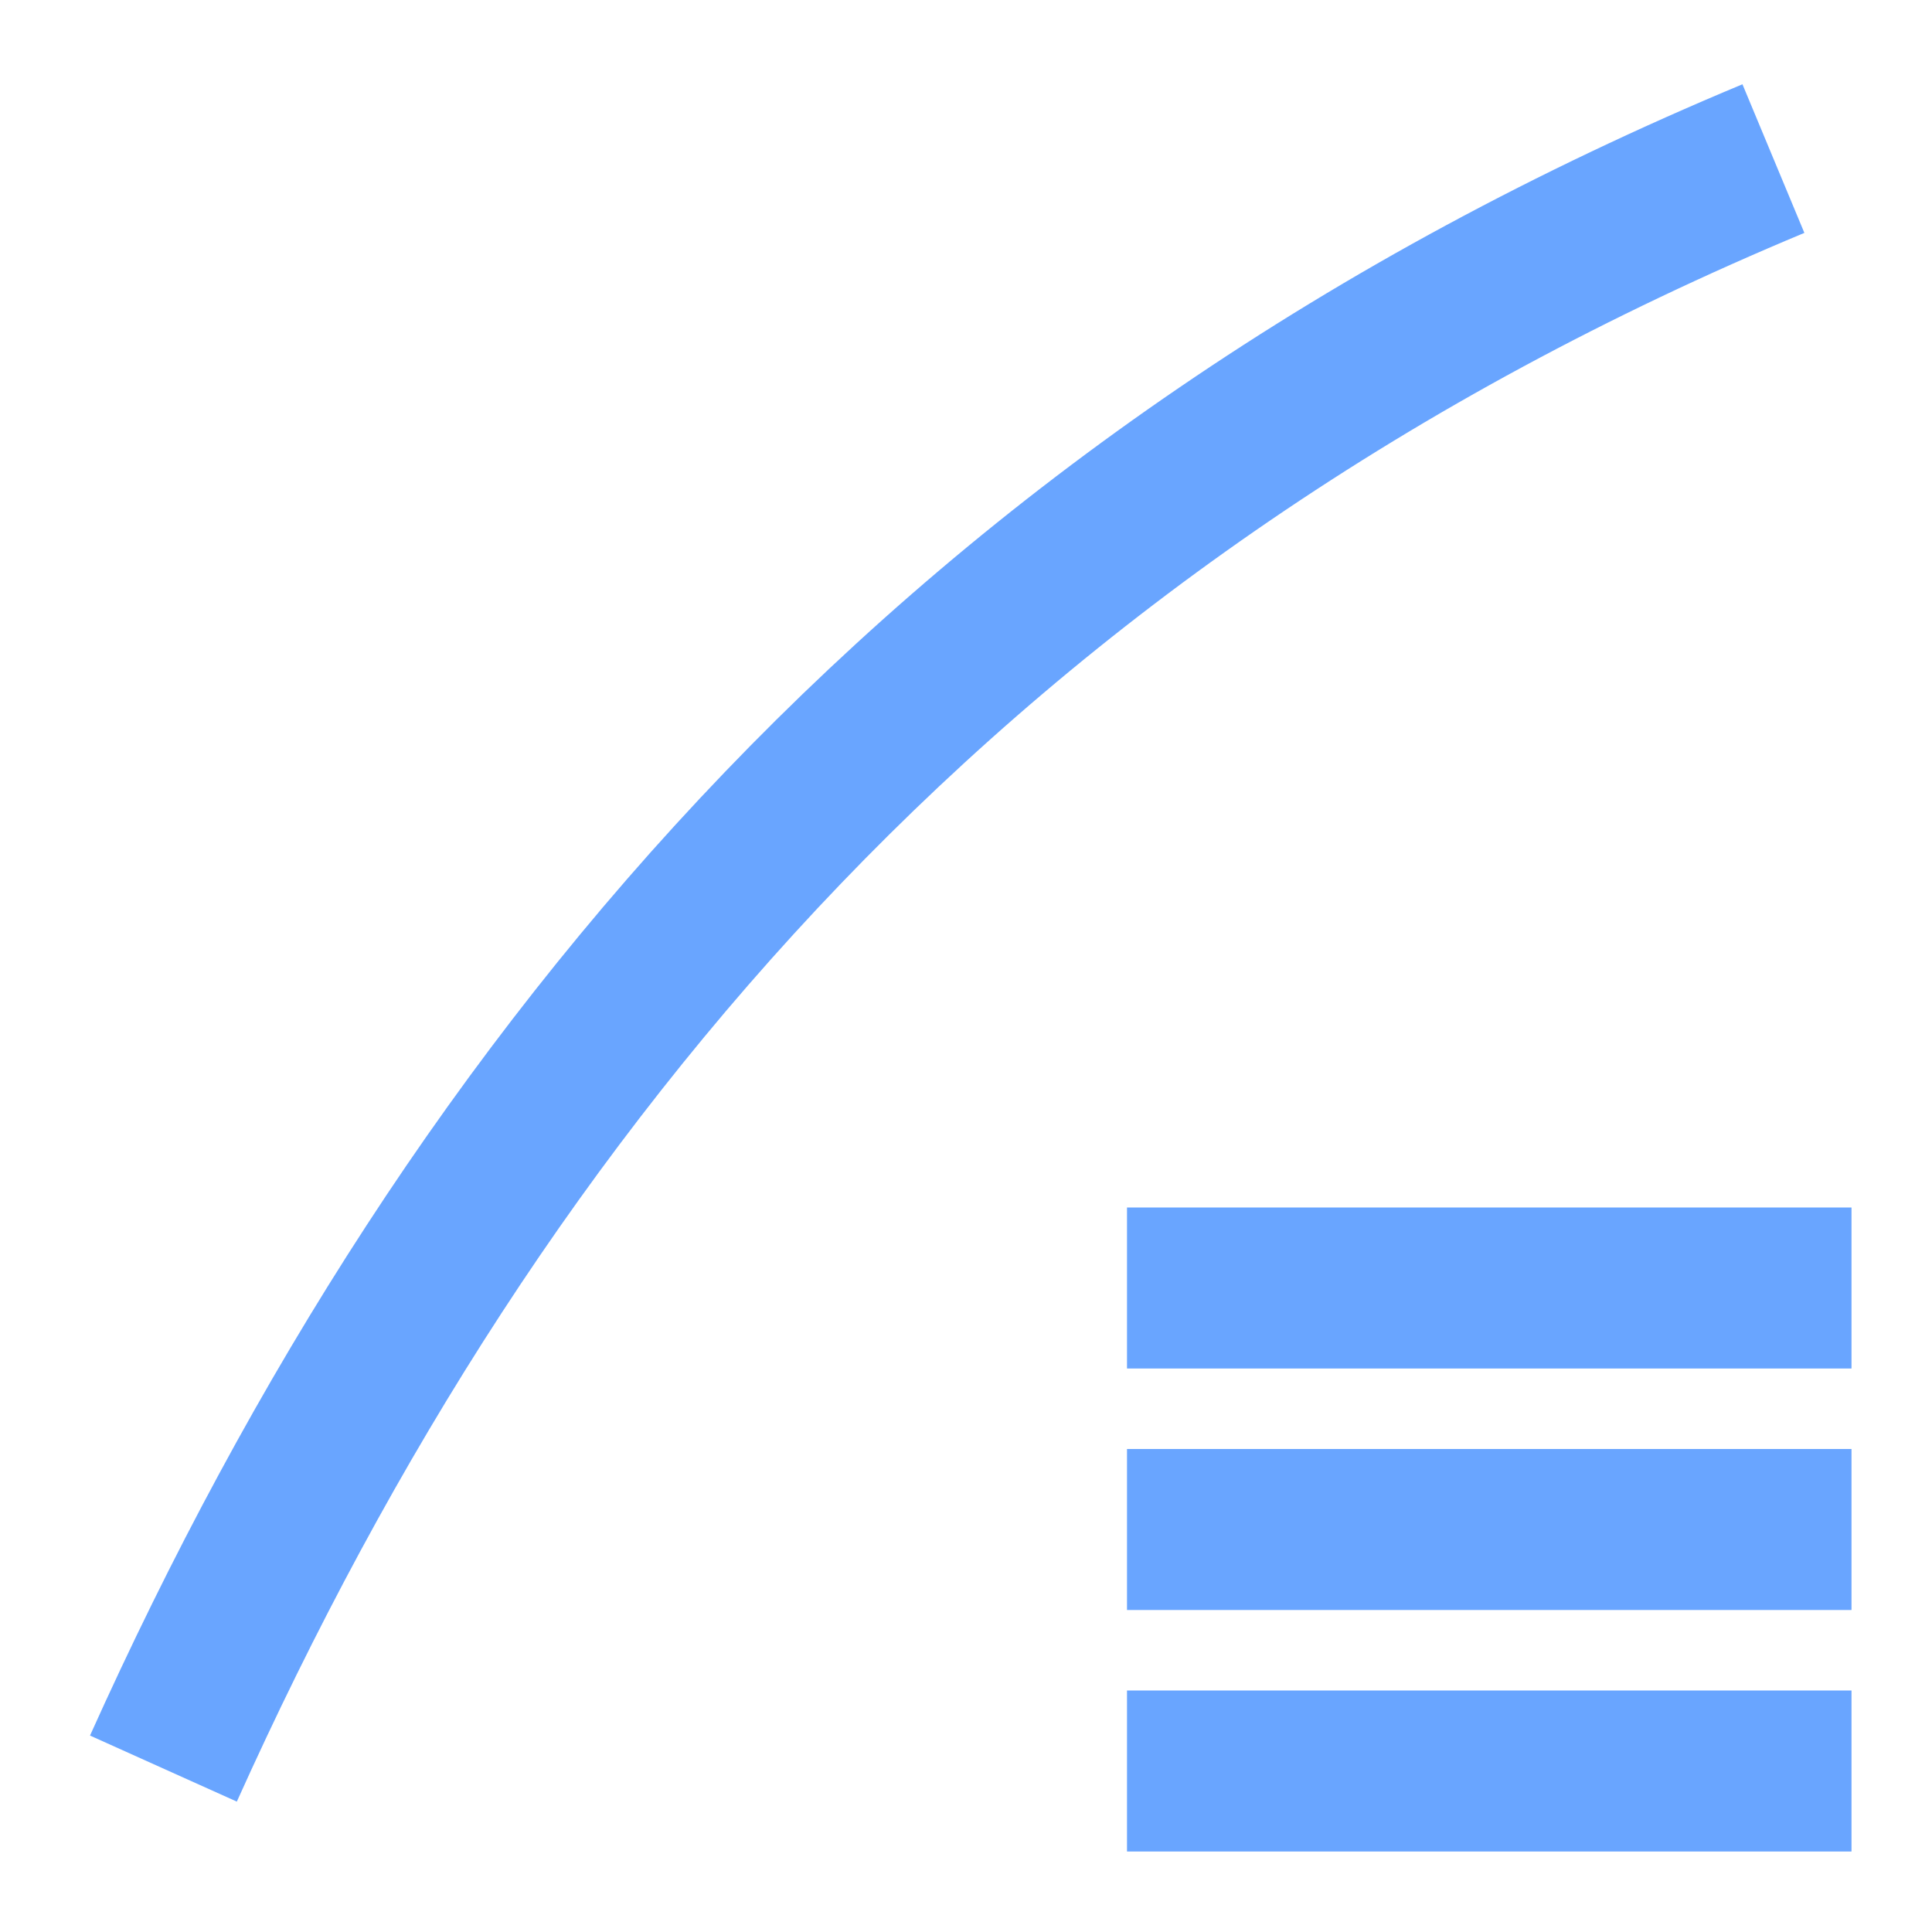
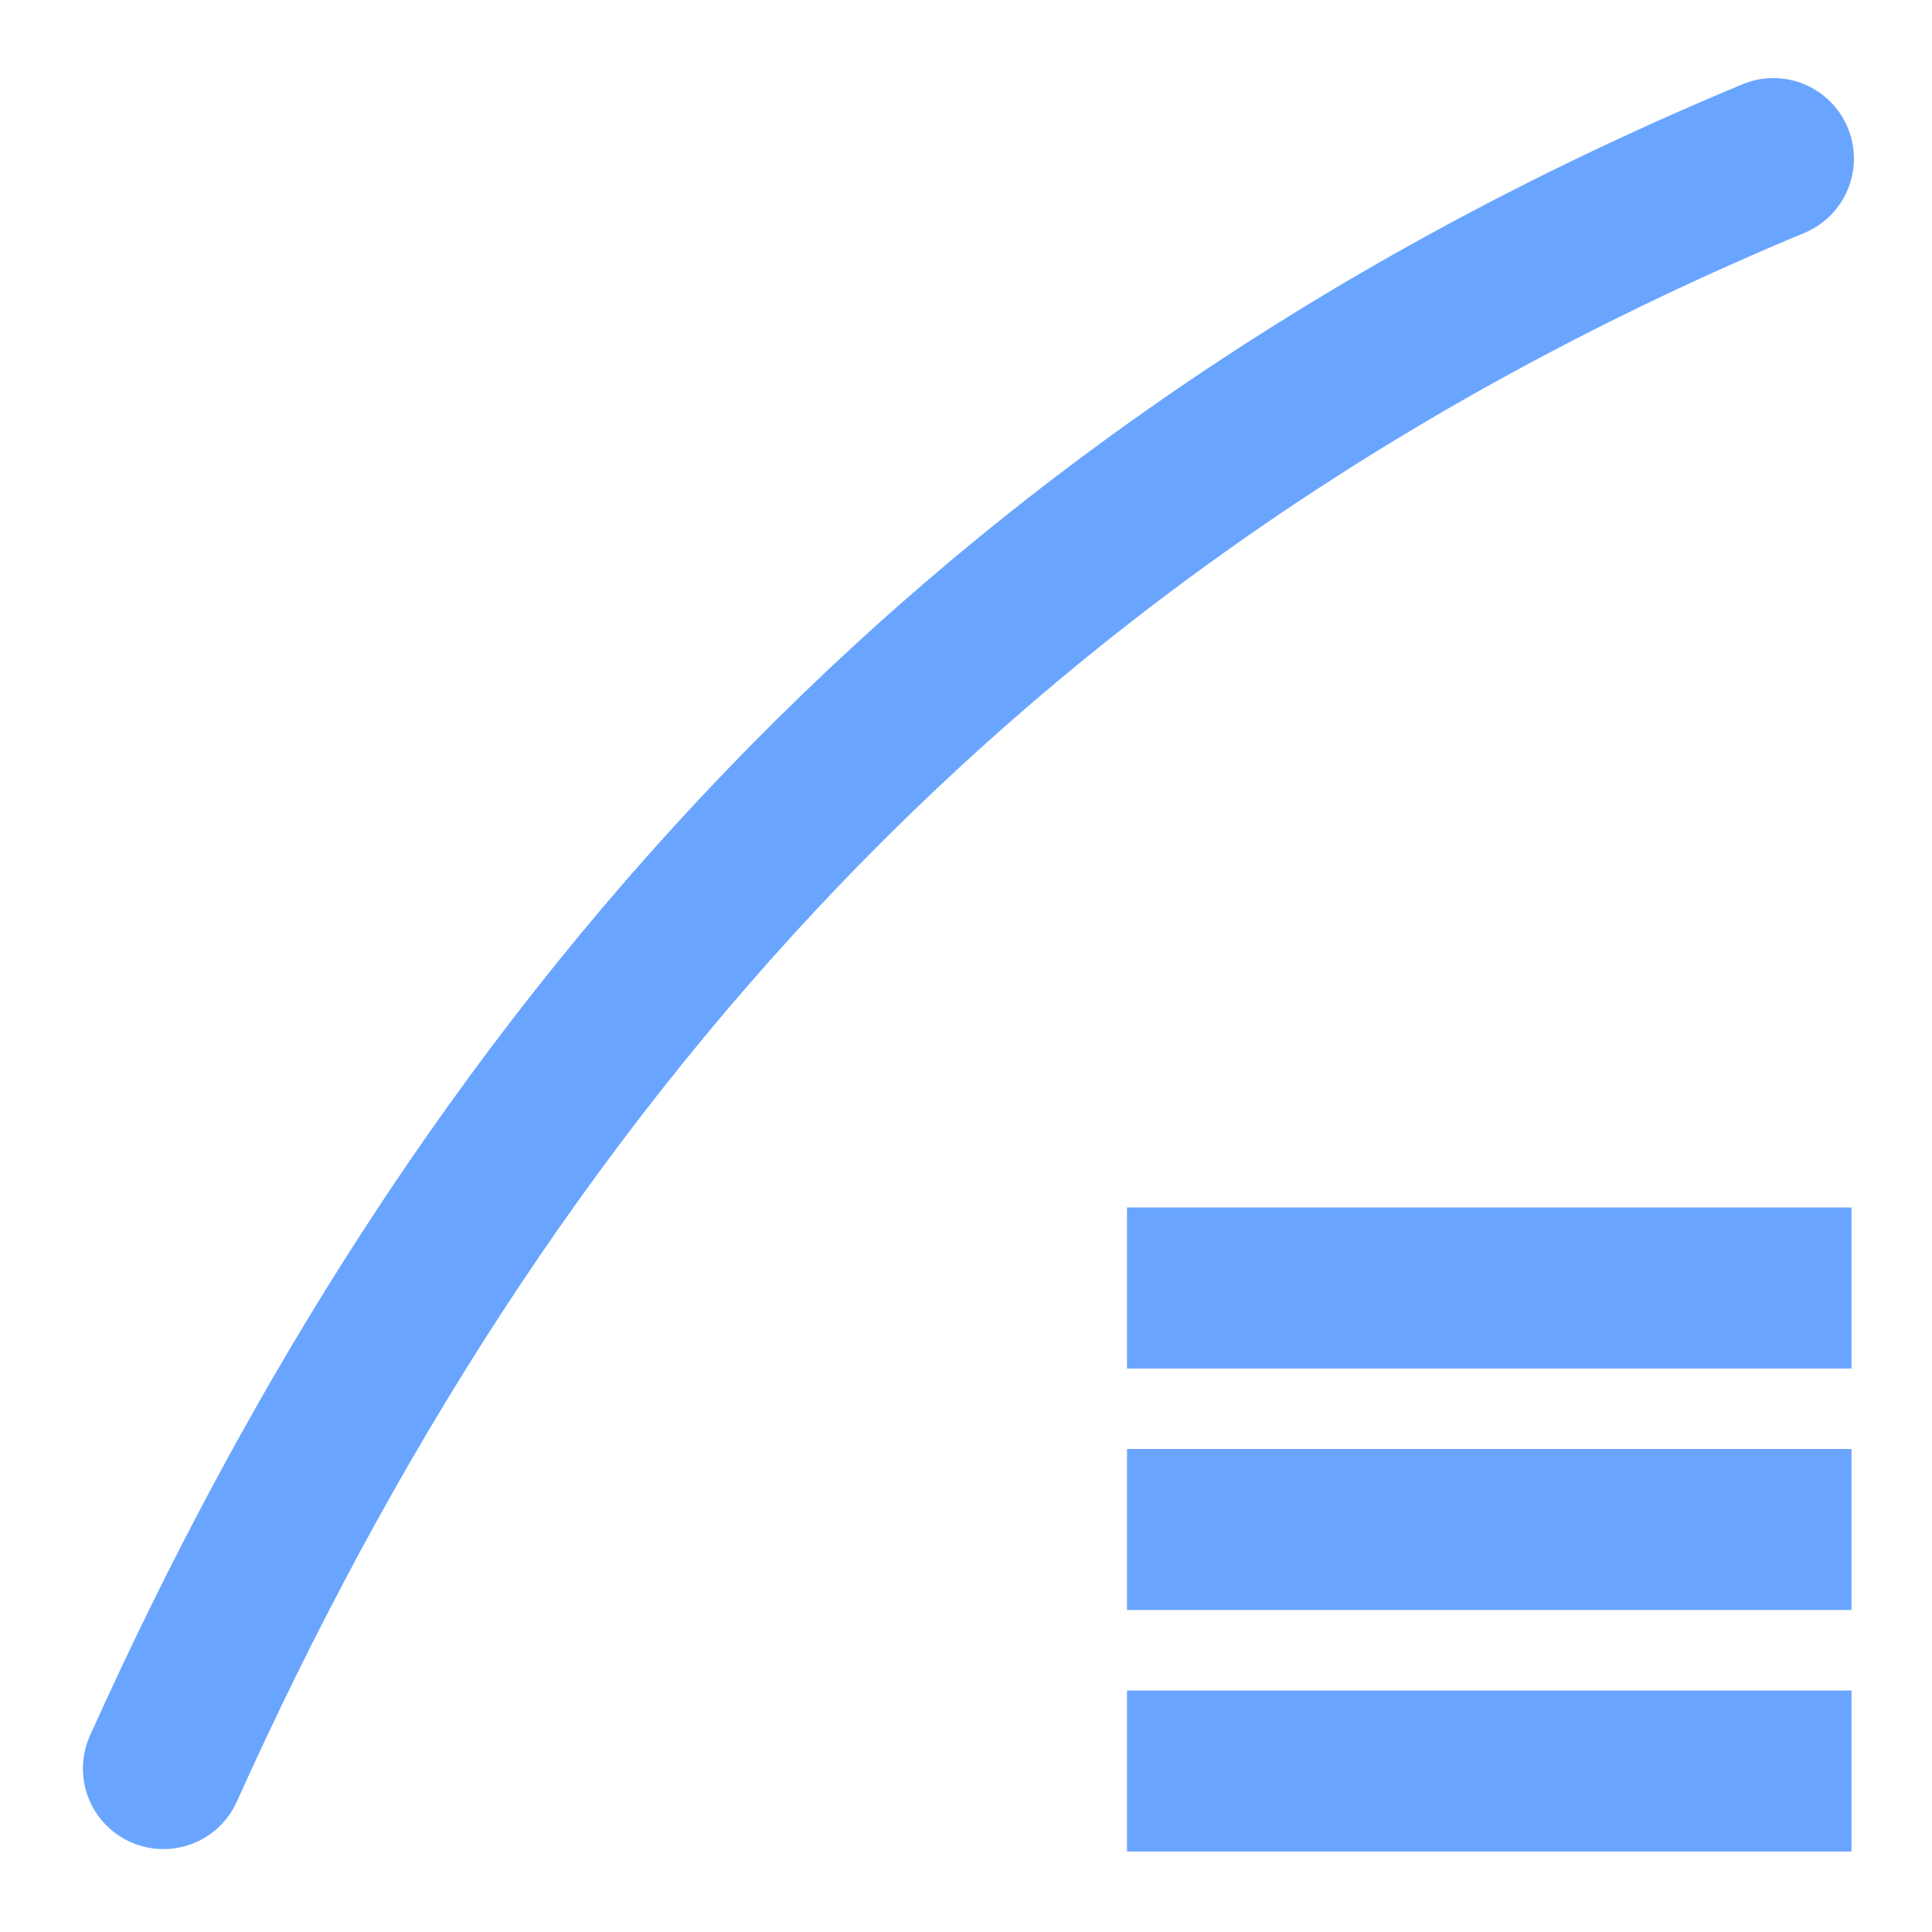
<svg xmlns="http://www.w3.org/2000/svg" width="24px" height="24px" viewBox="0 0 24 24" version="1.1" id="SVGRoot">
  <defs id="defs815" />
  <g id="layer1">
    <rect style="opacity:0.7;fill:#2a7fff;fill-opacity:1;stroke:none;stroke-width:1;stroke-linecap:butt;stroke-linejoin:miter;stroke-miterlimit:4;stroke-dasharray:none;stroke-opacity:1;paint-order:normal" id="rect2925" width="9" height="2" x="14" y="21" ry="0" />
    <rect style="opacity:0.7;fill:#2a7fff;fill-opacity:1;stroke:none;stroke-width:1;stroke-linecap:butt;stroke-linejoin:miter;stroke-miterlimit:4;stroke-dasharray:none;stroke-opacity:1;paint-order:normal" id="rect2927" width="9" height="2" x="14" y="18" />
    <rect style="opacity:0.7;fill:#2a7fff;fill-opacity:1;stroke:none;stroke-width:1;stroke-linecap:butt;stroke-linejoin:miter;stroke-miterlimit:4;stroke-dasharray:none;stroke-opacity:1;paint-order:normal" id="rect2929" width="9" height="2" x="14" y="15" />
-     <path style="opacity:0.7;fill:none;fill-rule:evenodd;stroke:#2a7fff;stroke-width:2;stroke-linecap:butt;stroke-linejoin:miter;stroke-miterlimit:4;stroke-dasharray:none;stroke-opacity:1" d="M 22.03,1.97 C 11.979,6.157 5.939,13.282 2.03,21.97" id="path4163" />
+     <path style="opacity:0.7;fill:none;fill-rule:evenodd;stroke:#2a7fff;stroke-width:2;stroke-linecap:round;stroke-linejoin:miter;stroke-miterlimit:4;stroke-dasharray:none;stroke-opacity:1" d="M 22.03,1.97 C 11.979,6.157 5.939,13.282 2.03,21.97" id="path4163" />
  </g>
</svg>
